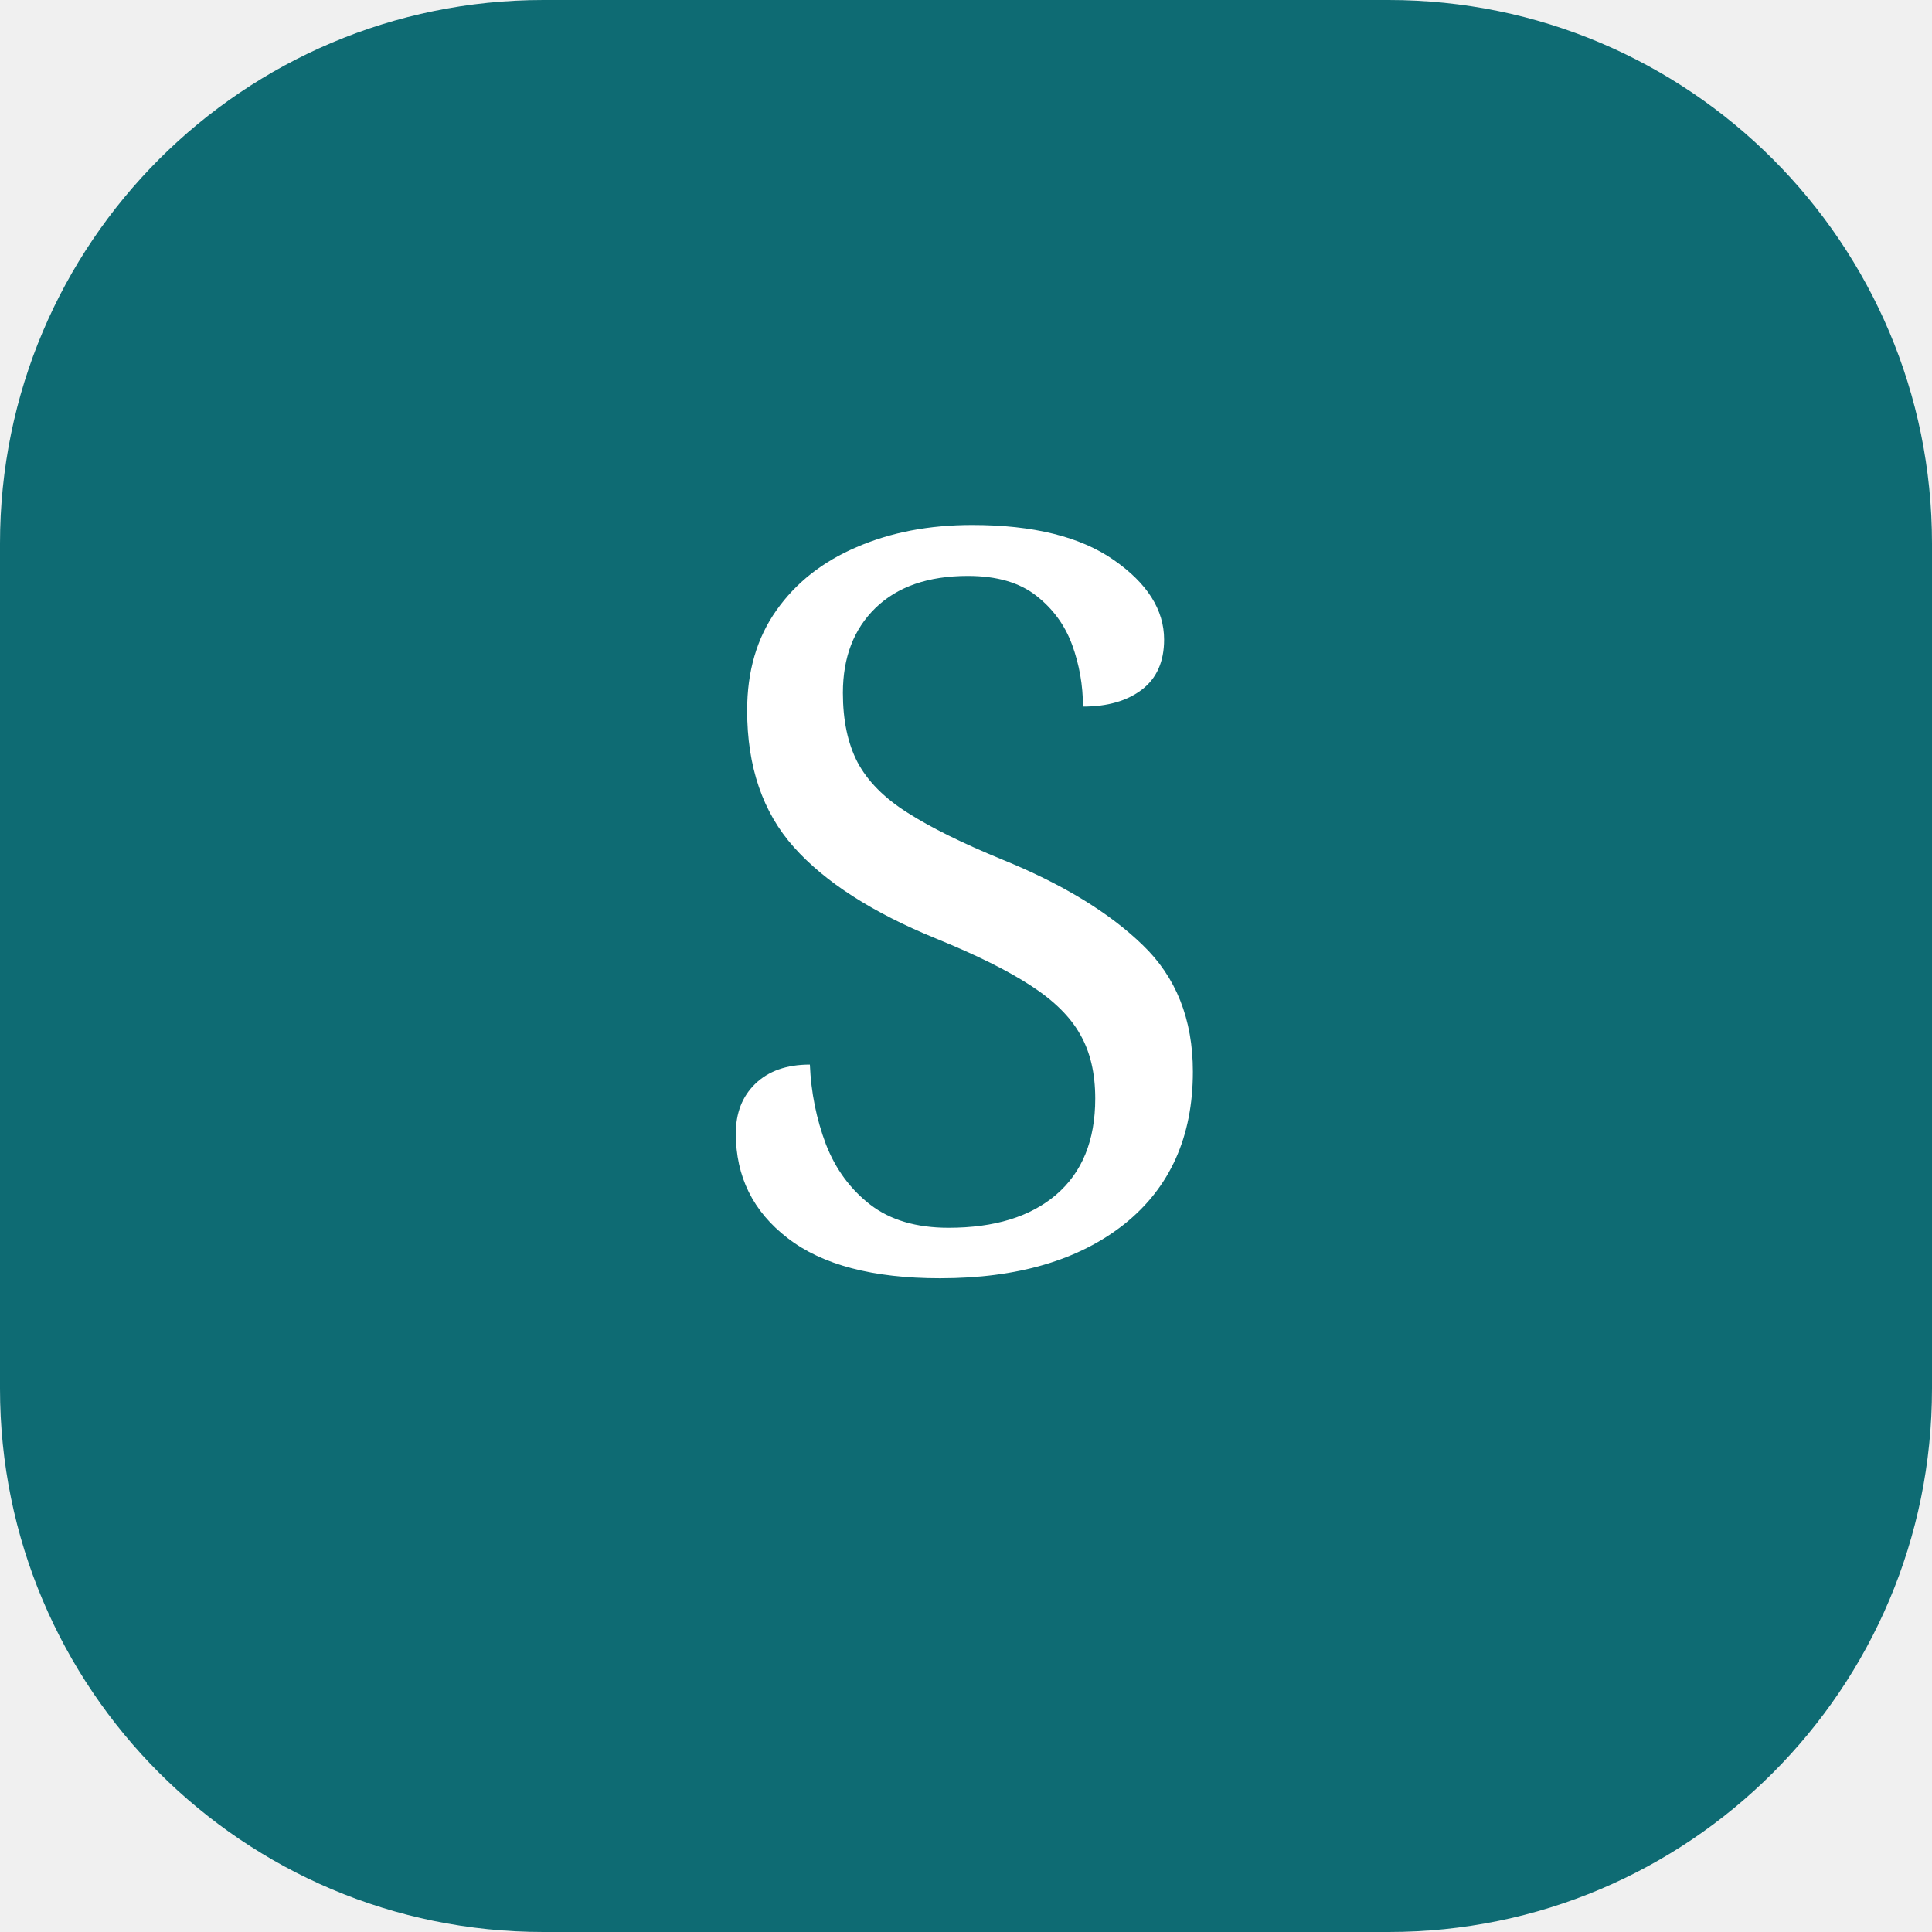
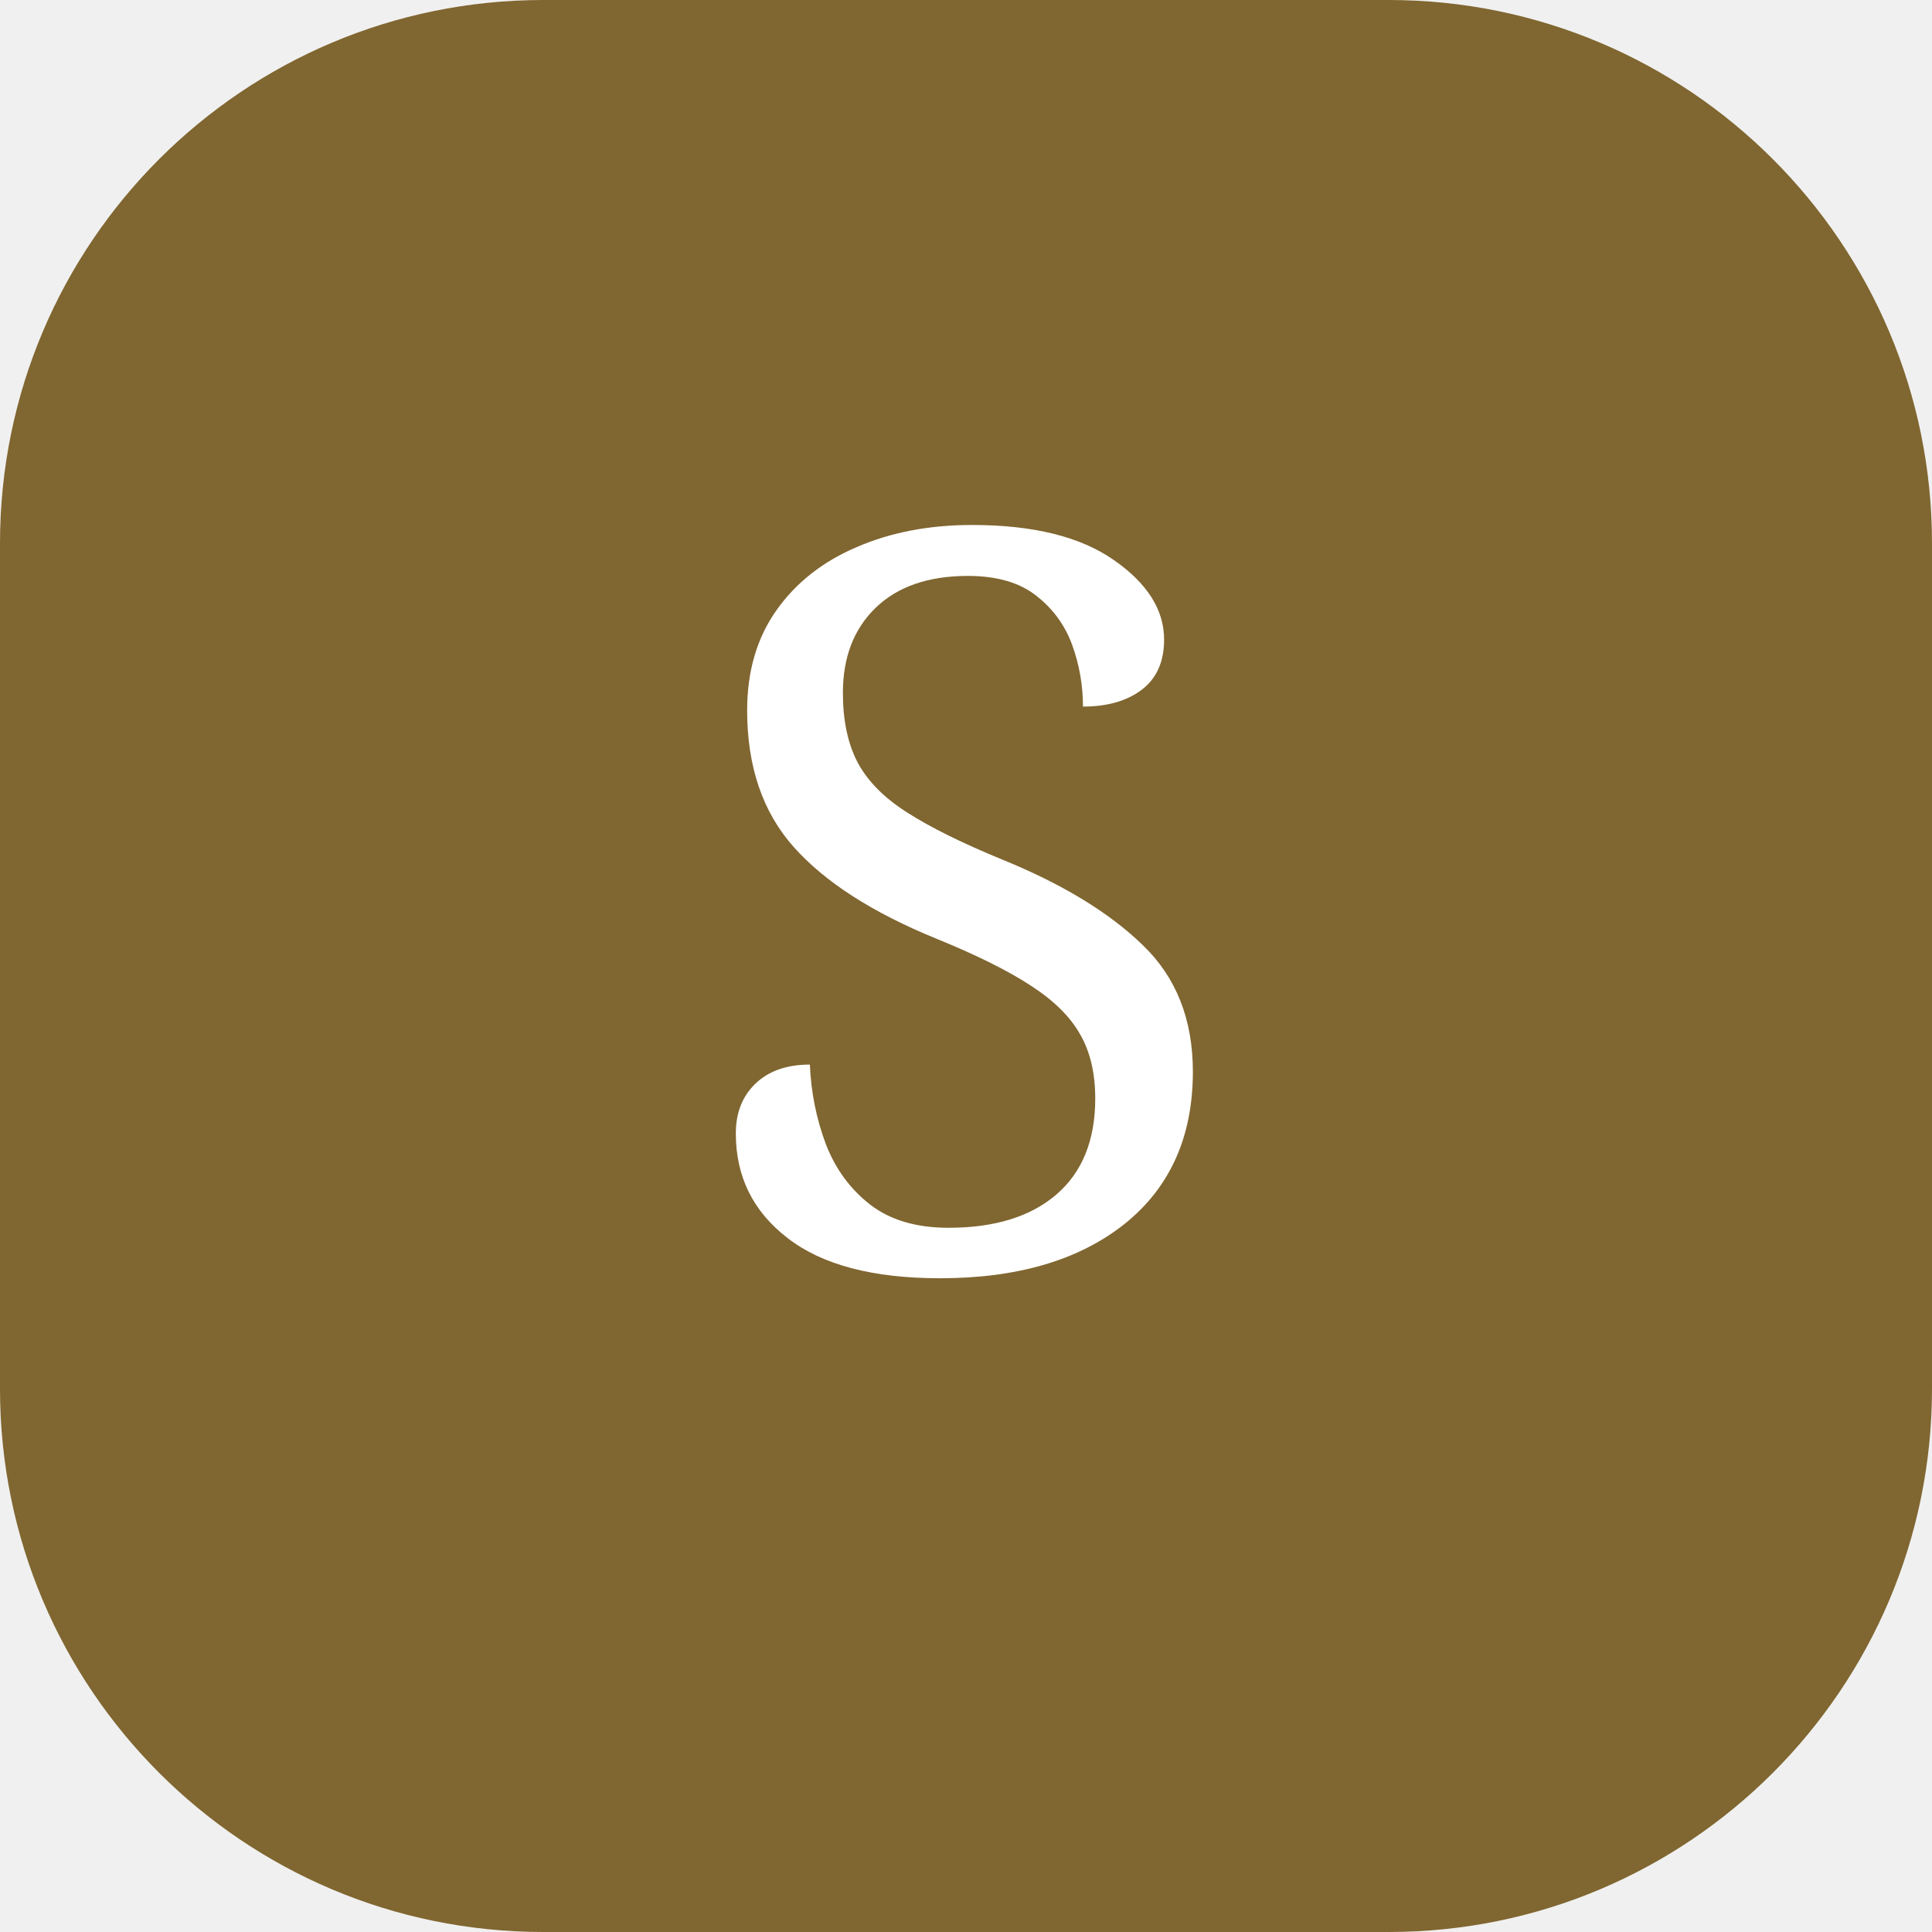
<svg xmlns="http://www.w3.org/2000/svg" viewBox="0 0 64 64">
-   <rect width="64" height="64" rx="18" fill="#0E6B73" />
+   <rect width="64" height="64" rx="18" fill="#806630" />
  <text x="32" y="42" text-anchor="middle" font-family="Georgia, serif" font-size="34" fill="#FFFFFF">S</text>
</svg>
